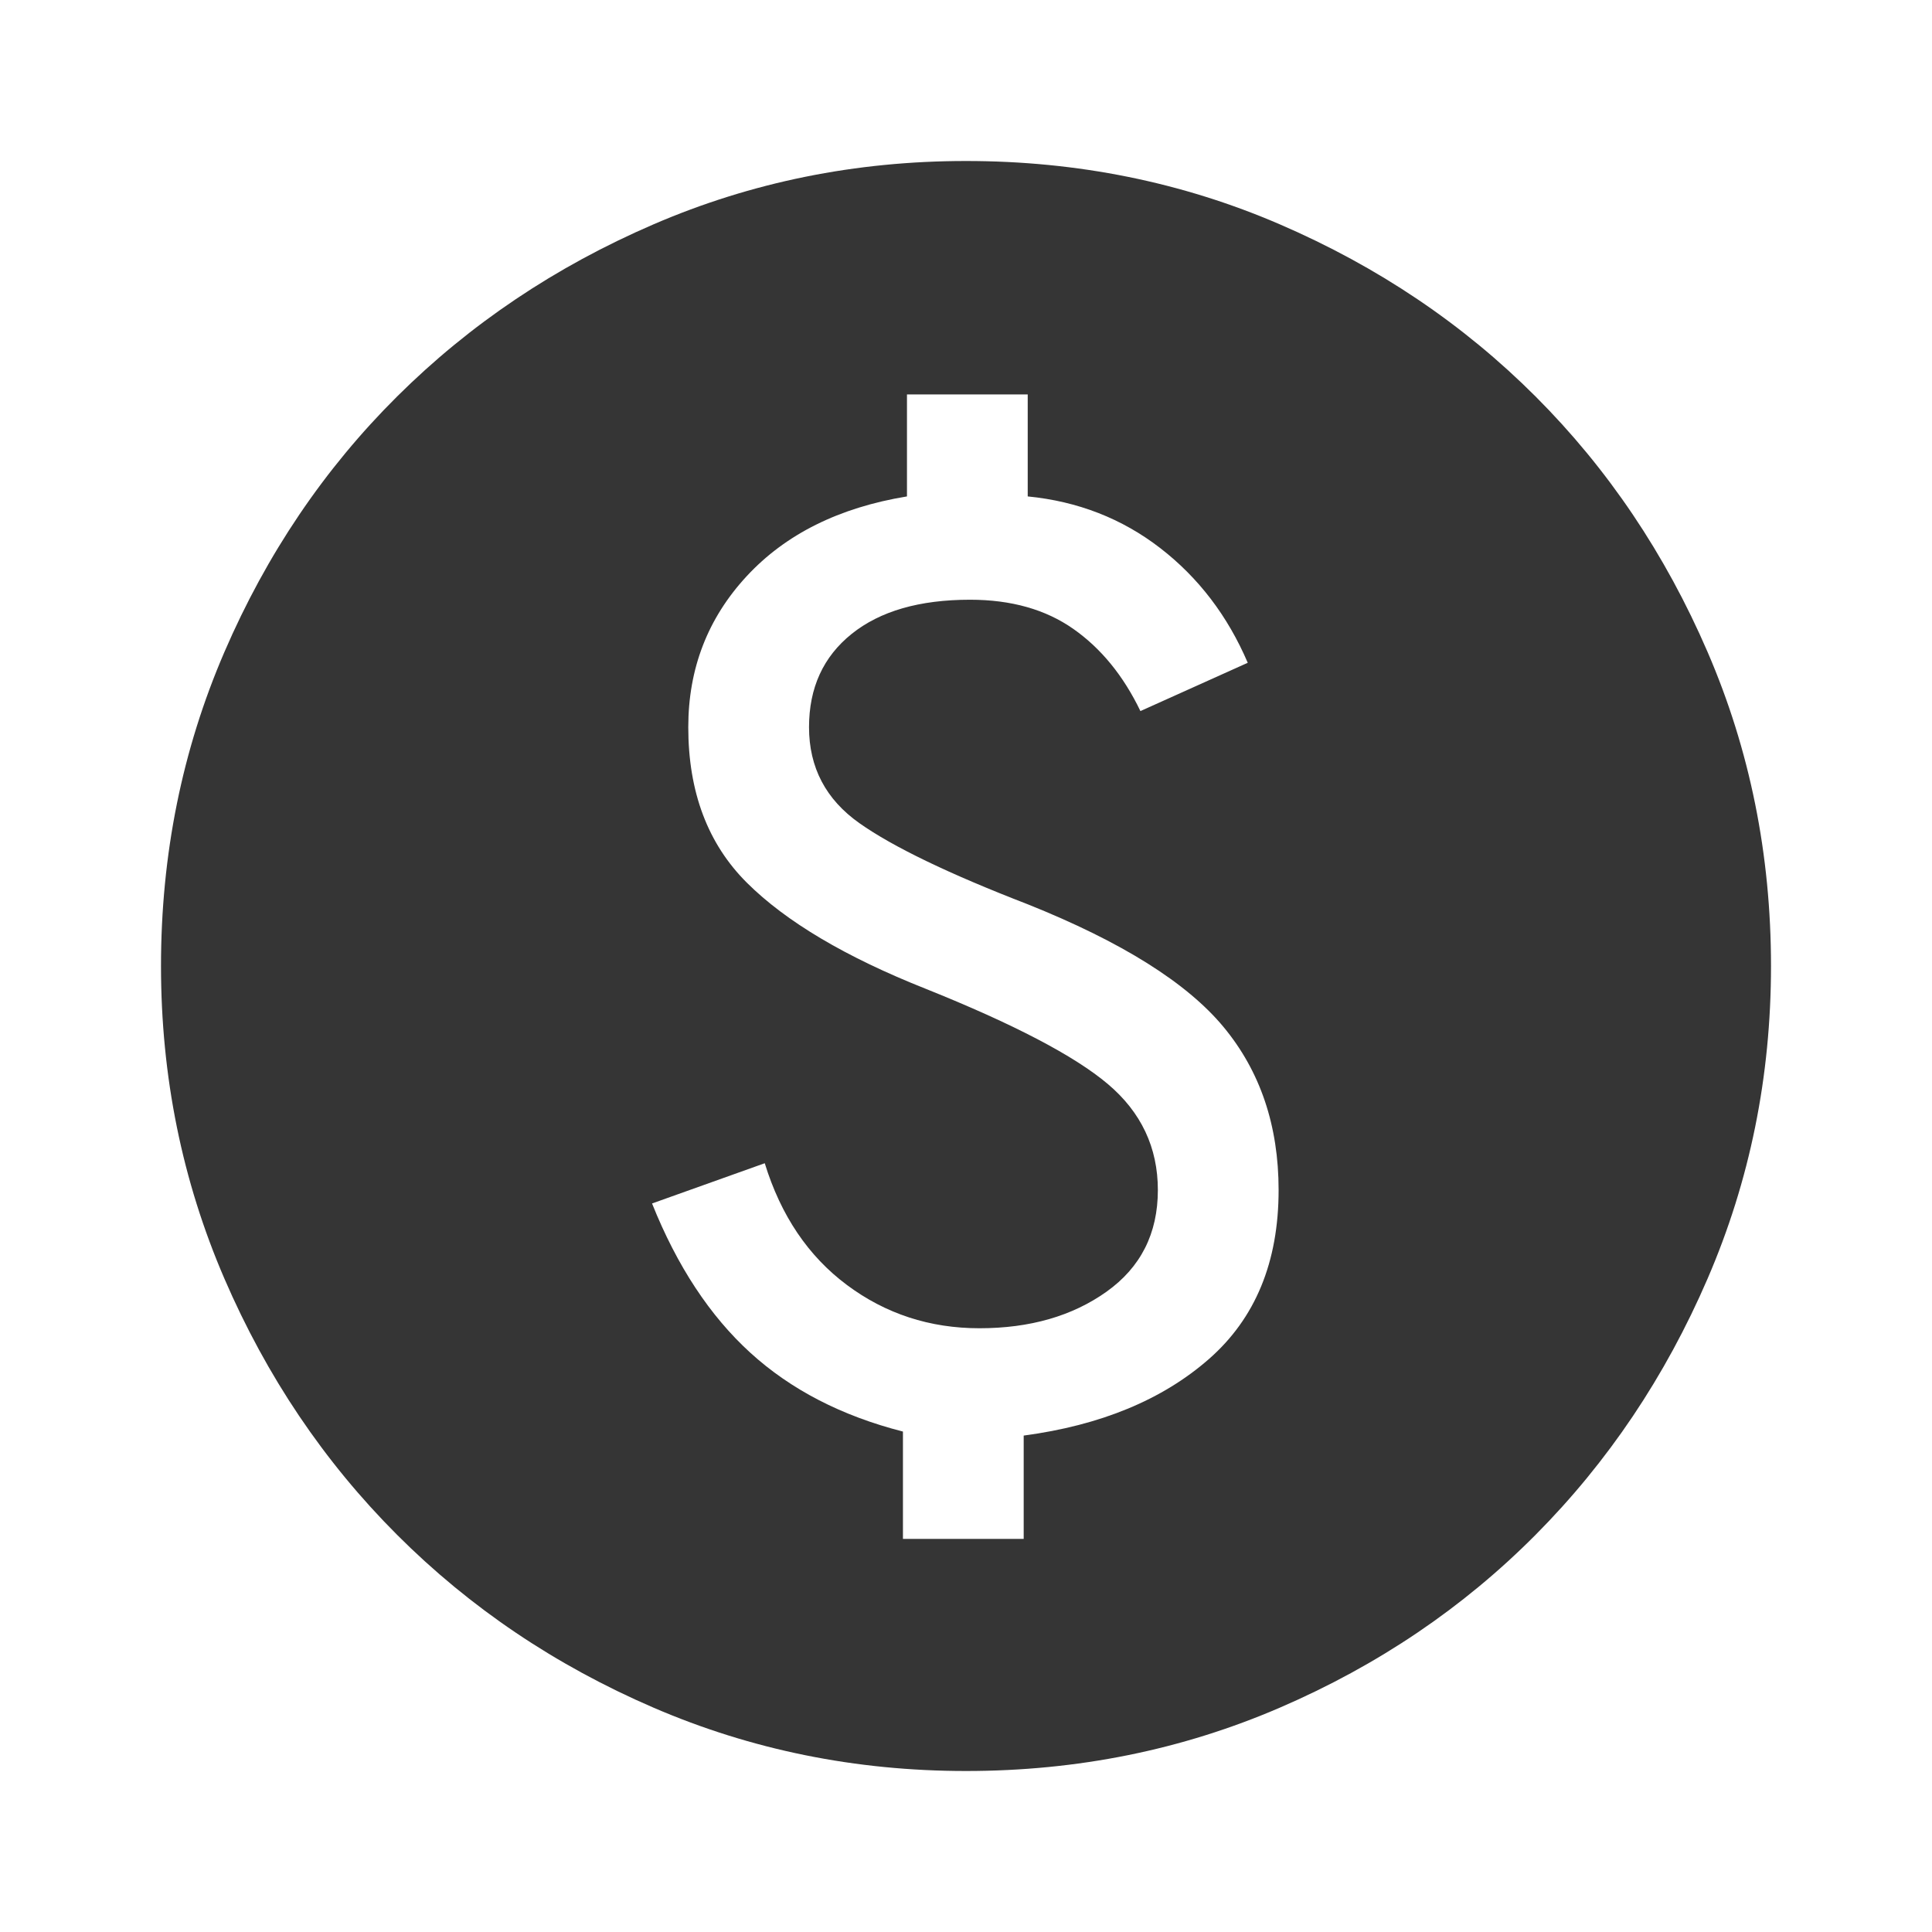
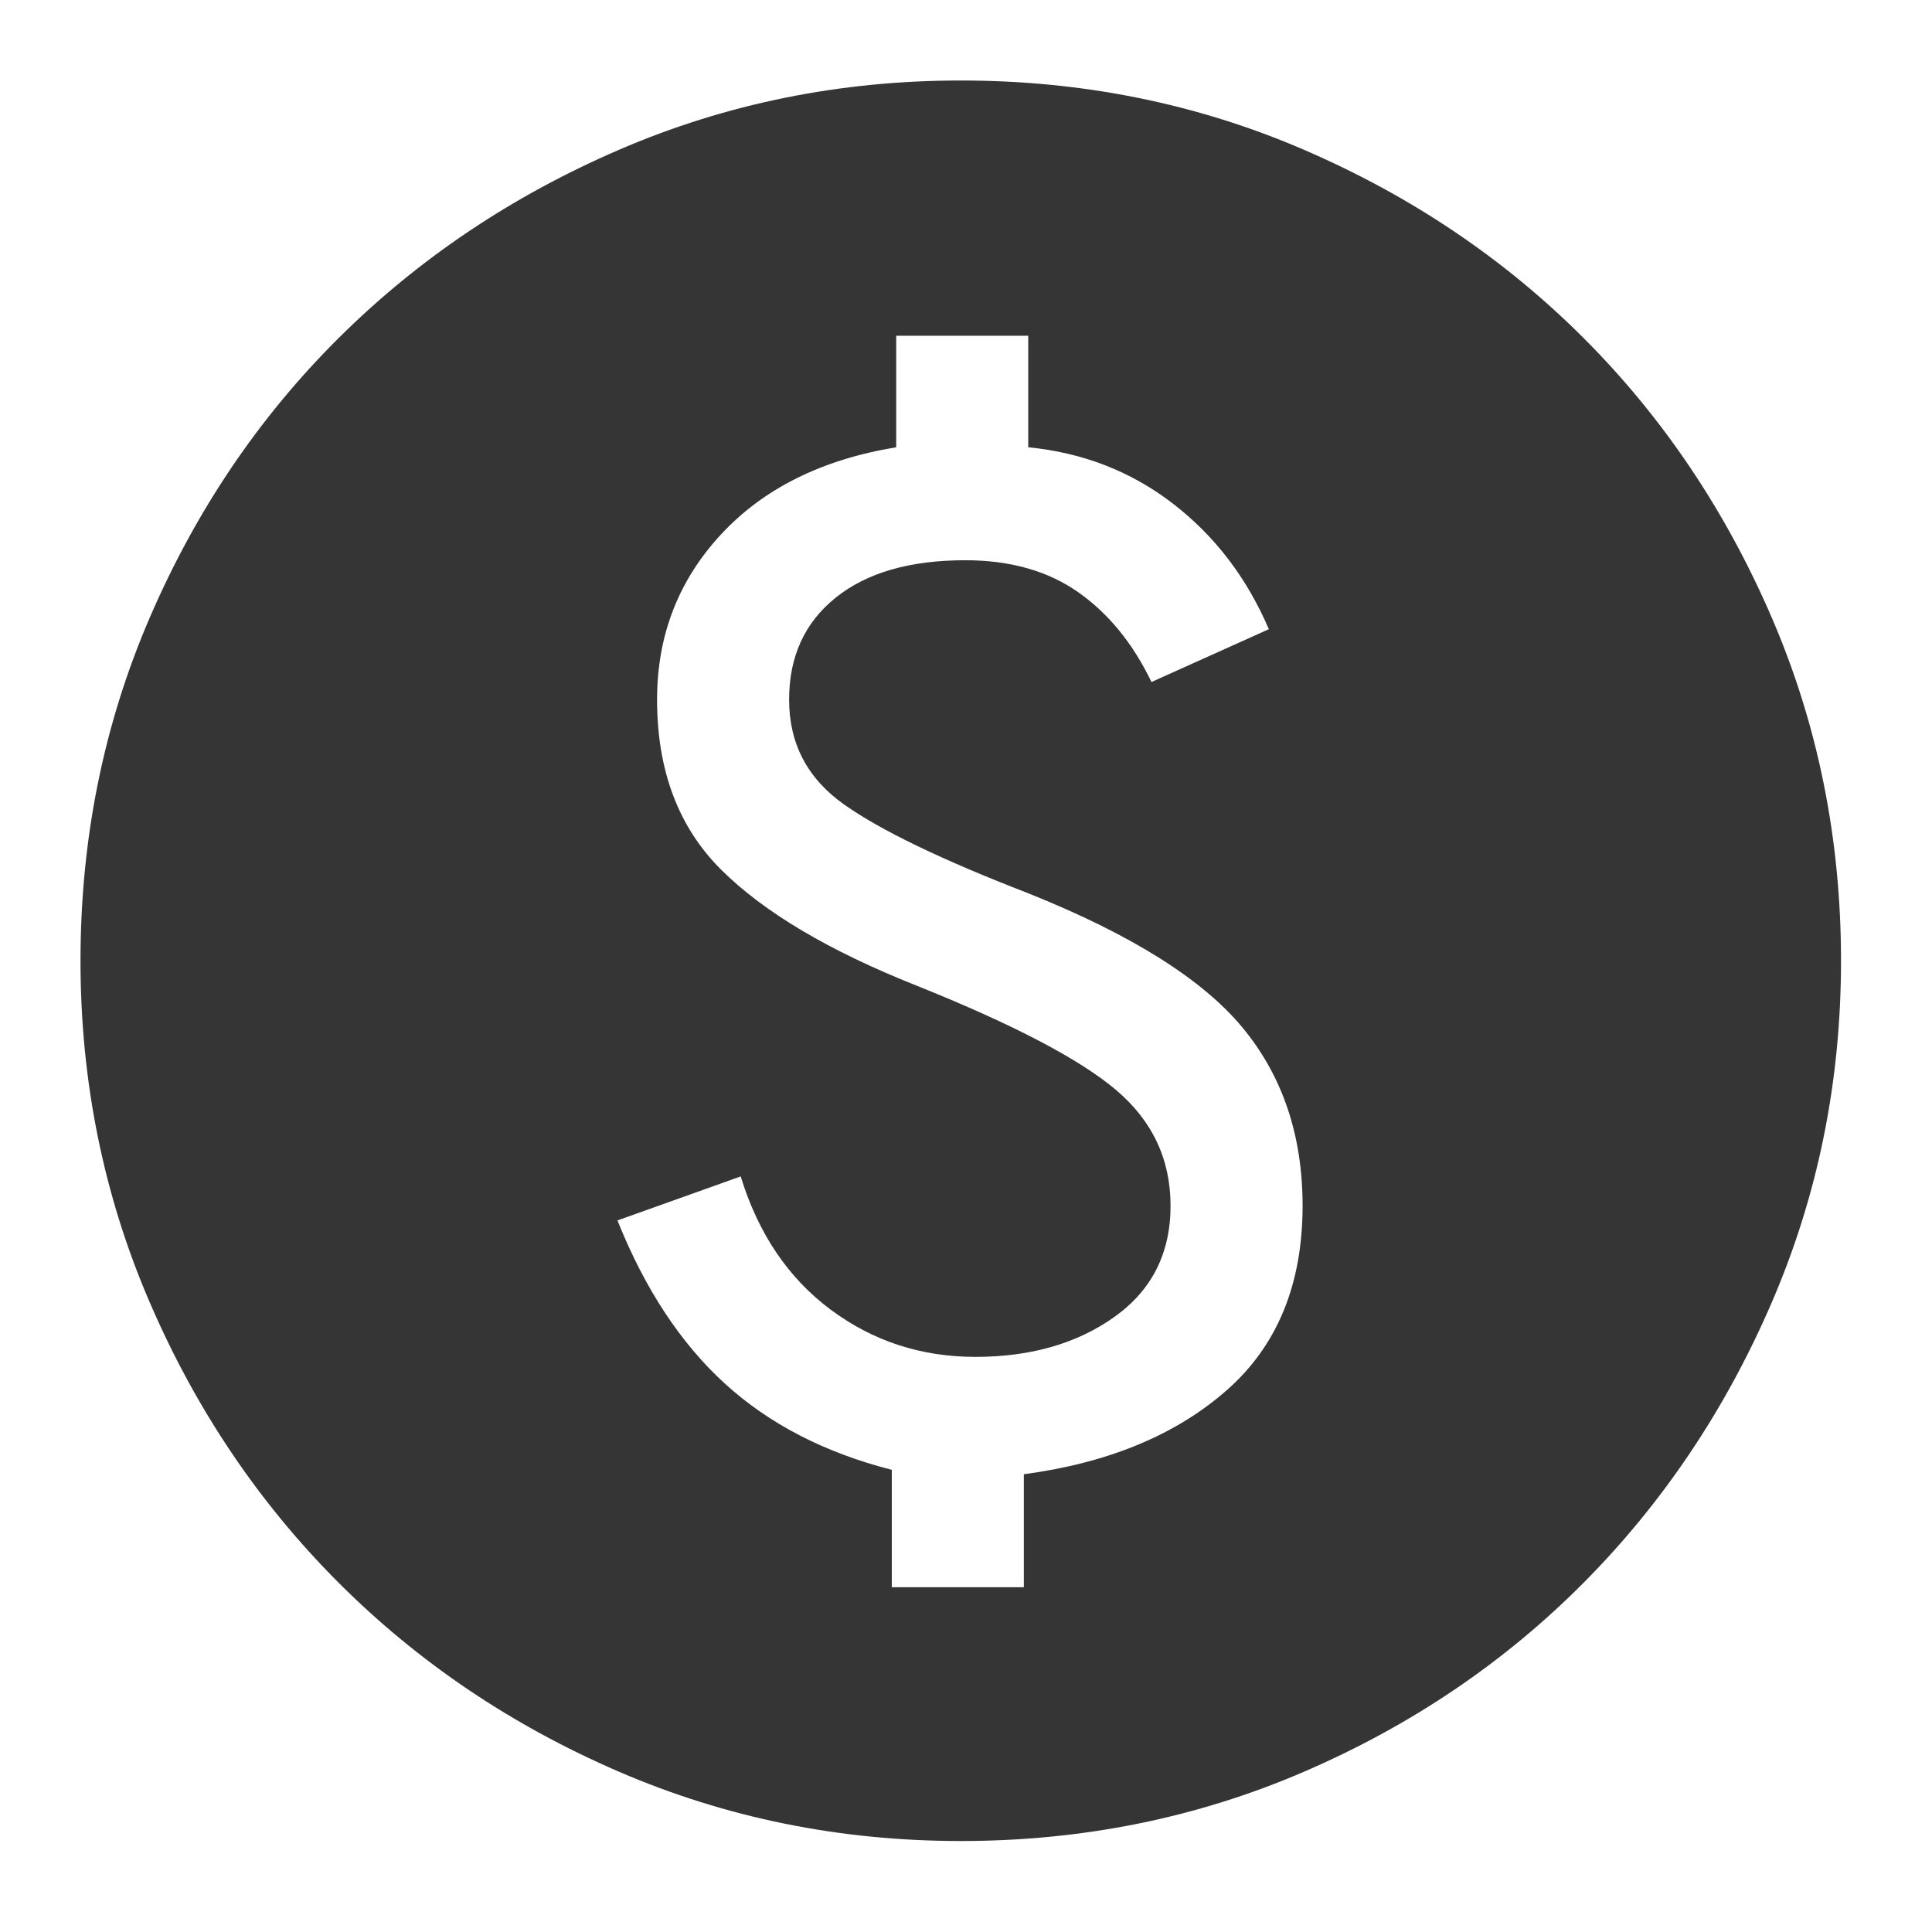
- <svg xmlns="http://www.w3.org/2000/svg" height="40" viewBox="0 -960 960 960" width="40" version="1.1" id="svg4">
+ <svg xmlns="http://www.w3.org/2000/svg" height="80" viewBox="0 -960 1920 1920" width="80" version="1.1" id="svg4">
  <defs id="defs8" />
-   <path d="M448.667-195.333h60v-51.334q57.333-7.666 92-38 34.666-30.333 34.666-83.999 0-48.001-27.333-81.001-27.334-32.999-97.333-61Q452-533.333 427-551q-25-17.667-25-47.667Q402-628 423.167-645q21.166-17 58.833-17 30.667 0 51.333 14.5Q554-633 566.667-606.667l53.333-24q-15-35-43.5-57t-65.833-25.666V-764h-60v50.667Q400-705 371-673.667t-29 75q0 48.334 29.167 77.334 29.166 29 88.833 52.666 65.667 26.334 90.5 47.334 24.834 21 24.834 52.667 0 32.333-25.5 50.5Q524.333-300 486.667-300q-37 0-65.834-21.5Q392-343 380-382l-56 20q18.667 46.667 48.833 74.167 30.167 27.5 75.834 39.166v53.334ZM480-80q-82.333 0-155.333-31.5t-127.334-85.833Q143-251.667 111.5-324.667T80-480q0-83 31.5-156t85.833-127q54.334-54 127.334-85.5T480-880q83 0 156 31.5T763-763q54 54 85.5 127T880-480q0 82.333-31.5 155.333T763-197.333Q709-143 636-111.5T480-80Z" id="path2" style="fill:#353535;fill-opacity:1" />
+   <path d="m 886.264,617.348 h 131.218 V 505.082 q 125.386,-16.765 201.202,-83.105 75.814,-66.337 75.814,-183.703 0,-104.977 -59.776,-177.147 -59.779,-72.168 -212.865,-133.405 -128.303,-49.57 -182.977,-88.207 -54.674,-38.637 -54.674,-104.246 0,-64.15 46.292,-101.329 46.289,-37.179 128.666,-37.179 67.068,0 112.264,31.711 45.198,31.711 72.9,89.301 l 116.638,-52.487 q -32.805,-76.544 -95.133,-124.657 -62.329,-48.113 -143.975,-56.131 V -626.311 H 890.638 v 110.807 q -110.807,18.224 -174.23,86.748 -63.422,68.524 -63.422,164.023 0,105.705 63.787,169.127 63.785,63.422 194.275,115.179 143.612,57.592 197.921,103.518 54.311,45.926 54.311,115.181 0,70.711 -55.768,110.442 -55.77,39.729 -138.144,39.729 -80.918,0 -143.977,-47.02 -63.057,-47.02 -89.301,-132.312 l -122.47,43.739 q 40.824,102.059 106.796,162.201 65.974,60.142 165.847,85.655 z m 68.524,252.23 q -180.06,0 -339.709,-68.89 Q 455.431,731.799 336.604,612.974 217.779,494.147 148.89,334.498 80,174.849 80,-5.211 80,-186.73 148.89,-346.379 217.779,-506.028 336.604,-624.124 455.431,-742.221 615.08,-811.11 774.729,-880 954.789,-880 q 181.519,0 341.168,68.89 159.649,68.89 277.745,186.986 118.097,118.097 186.986,277.745 68.89,159.649 68.89,341.168 0,180.06 -68.89,339.709 -68.89,159.649 -186.986,278.476 -118.097,118.825 -277.745,187.714 -159.649,68.89 -341.168,68.89 z" id="path2" style="fill:#353535;fill-opacity:1;stroke-width:2.187" />
</svg>
